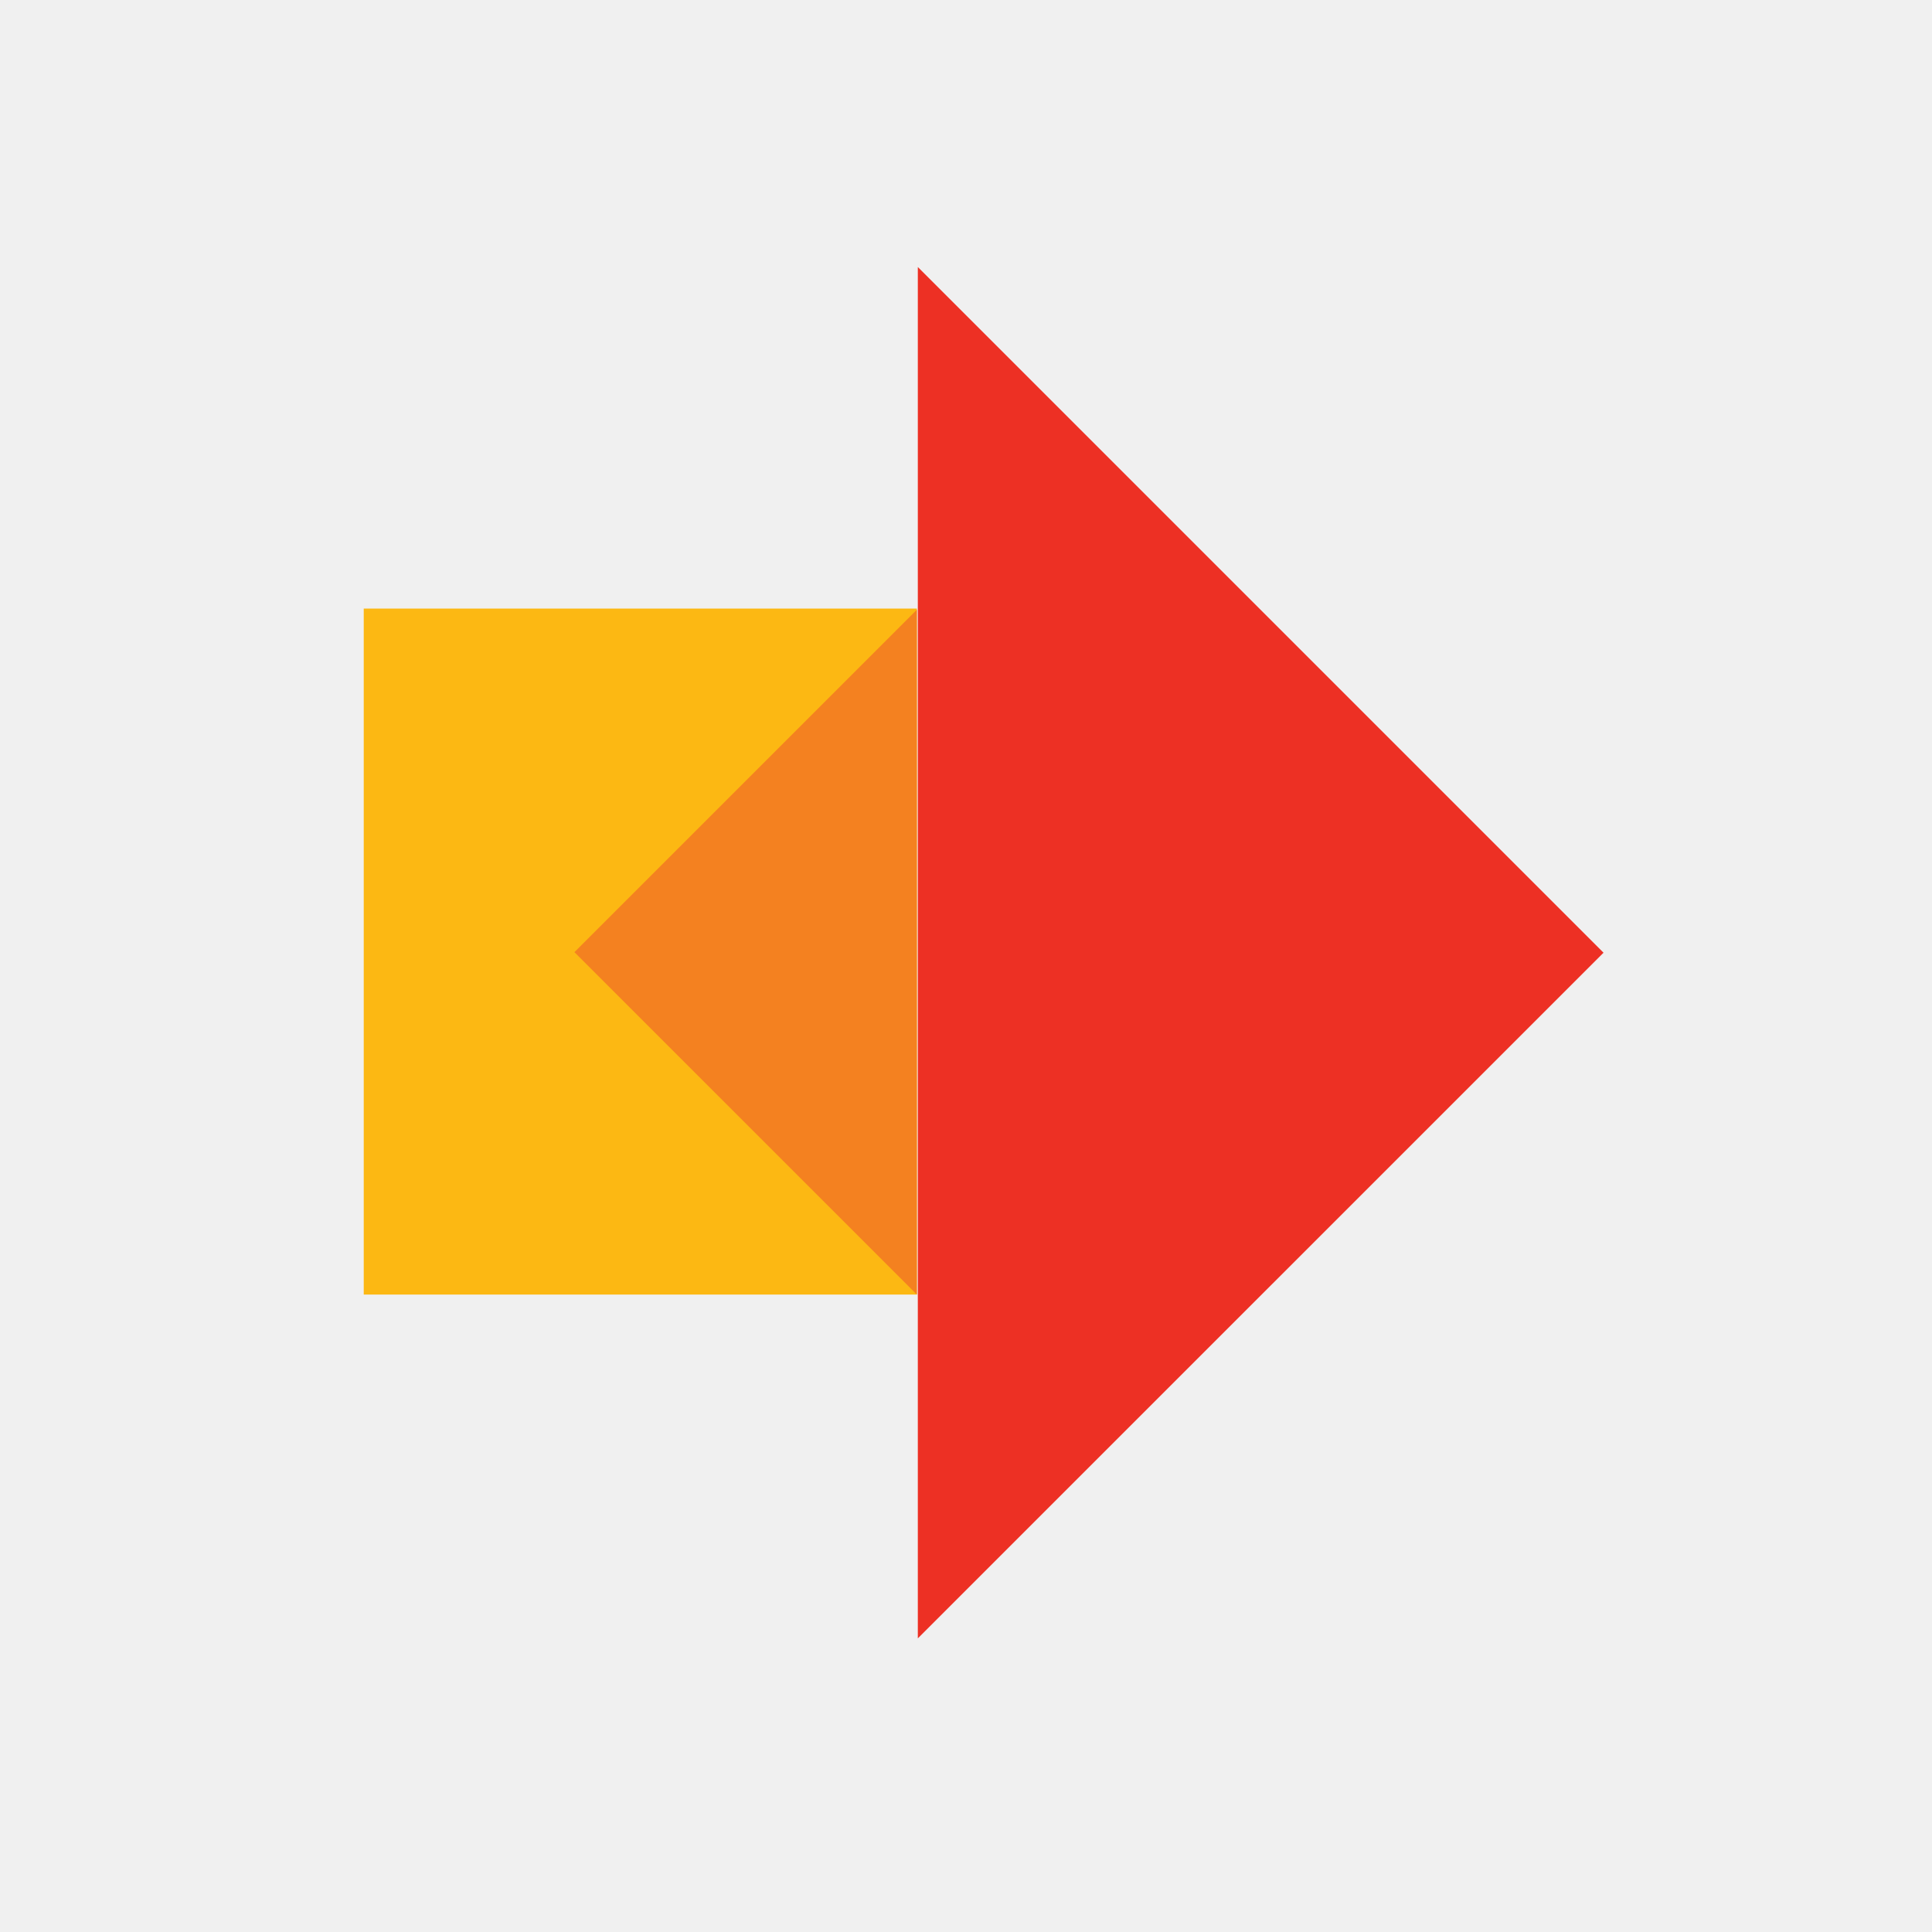
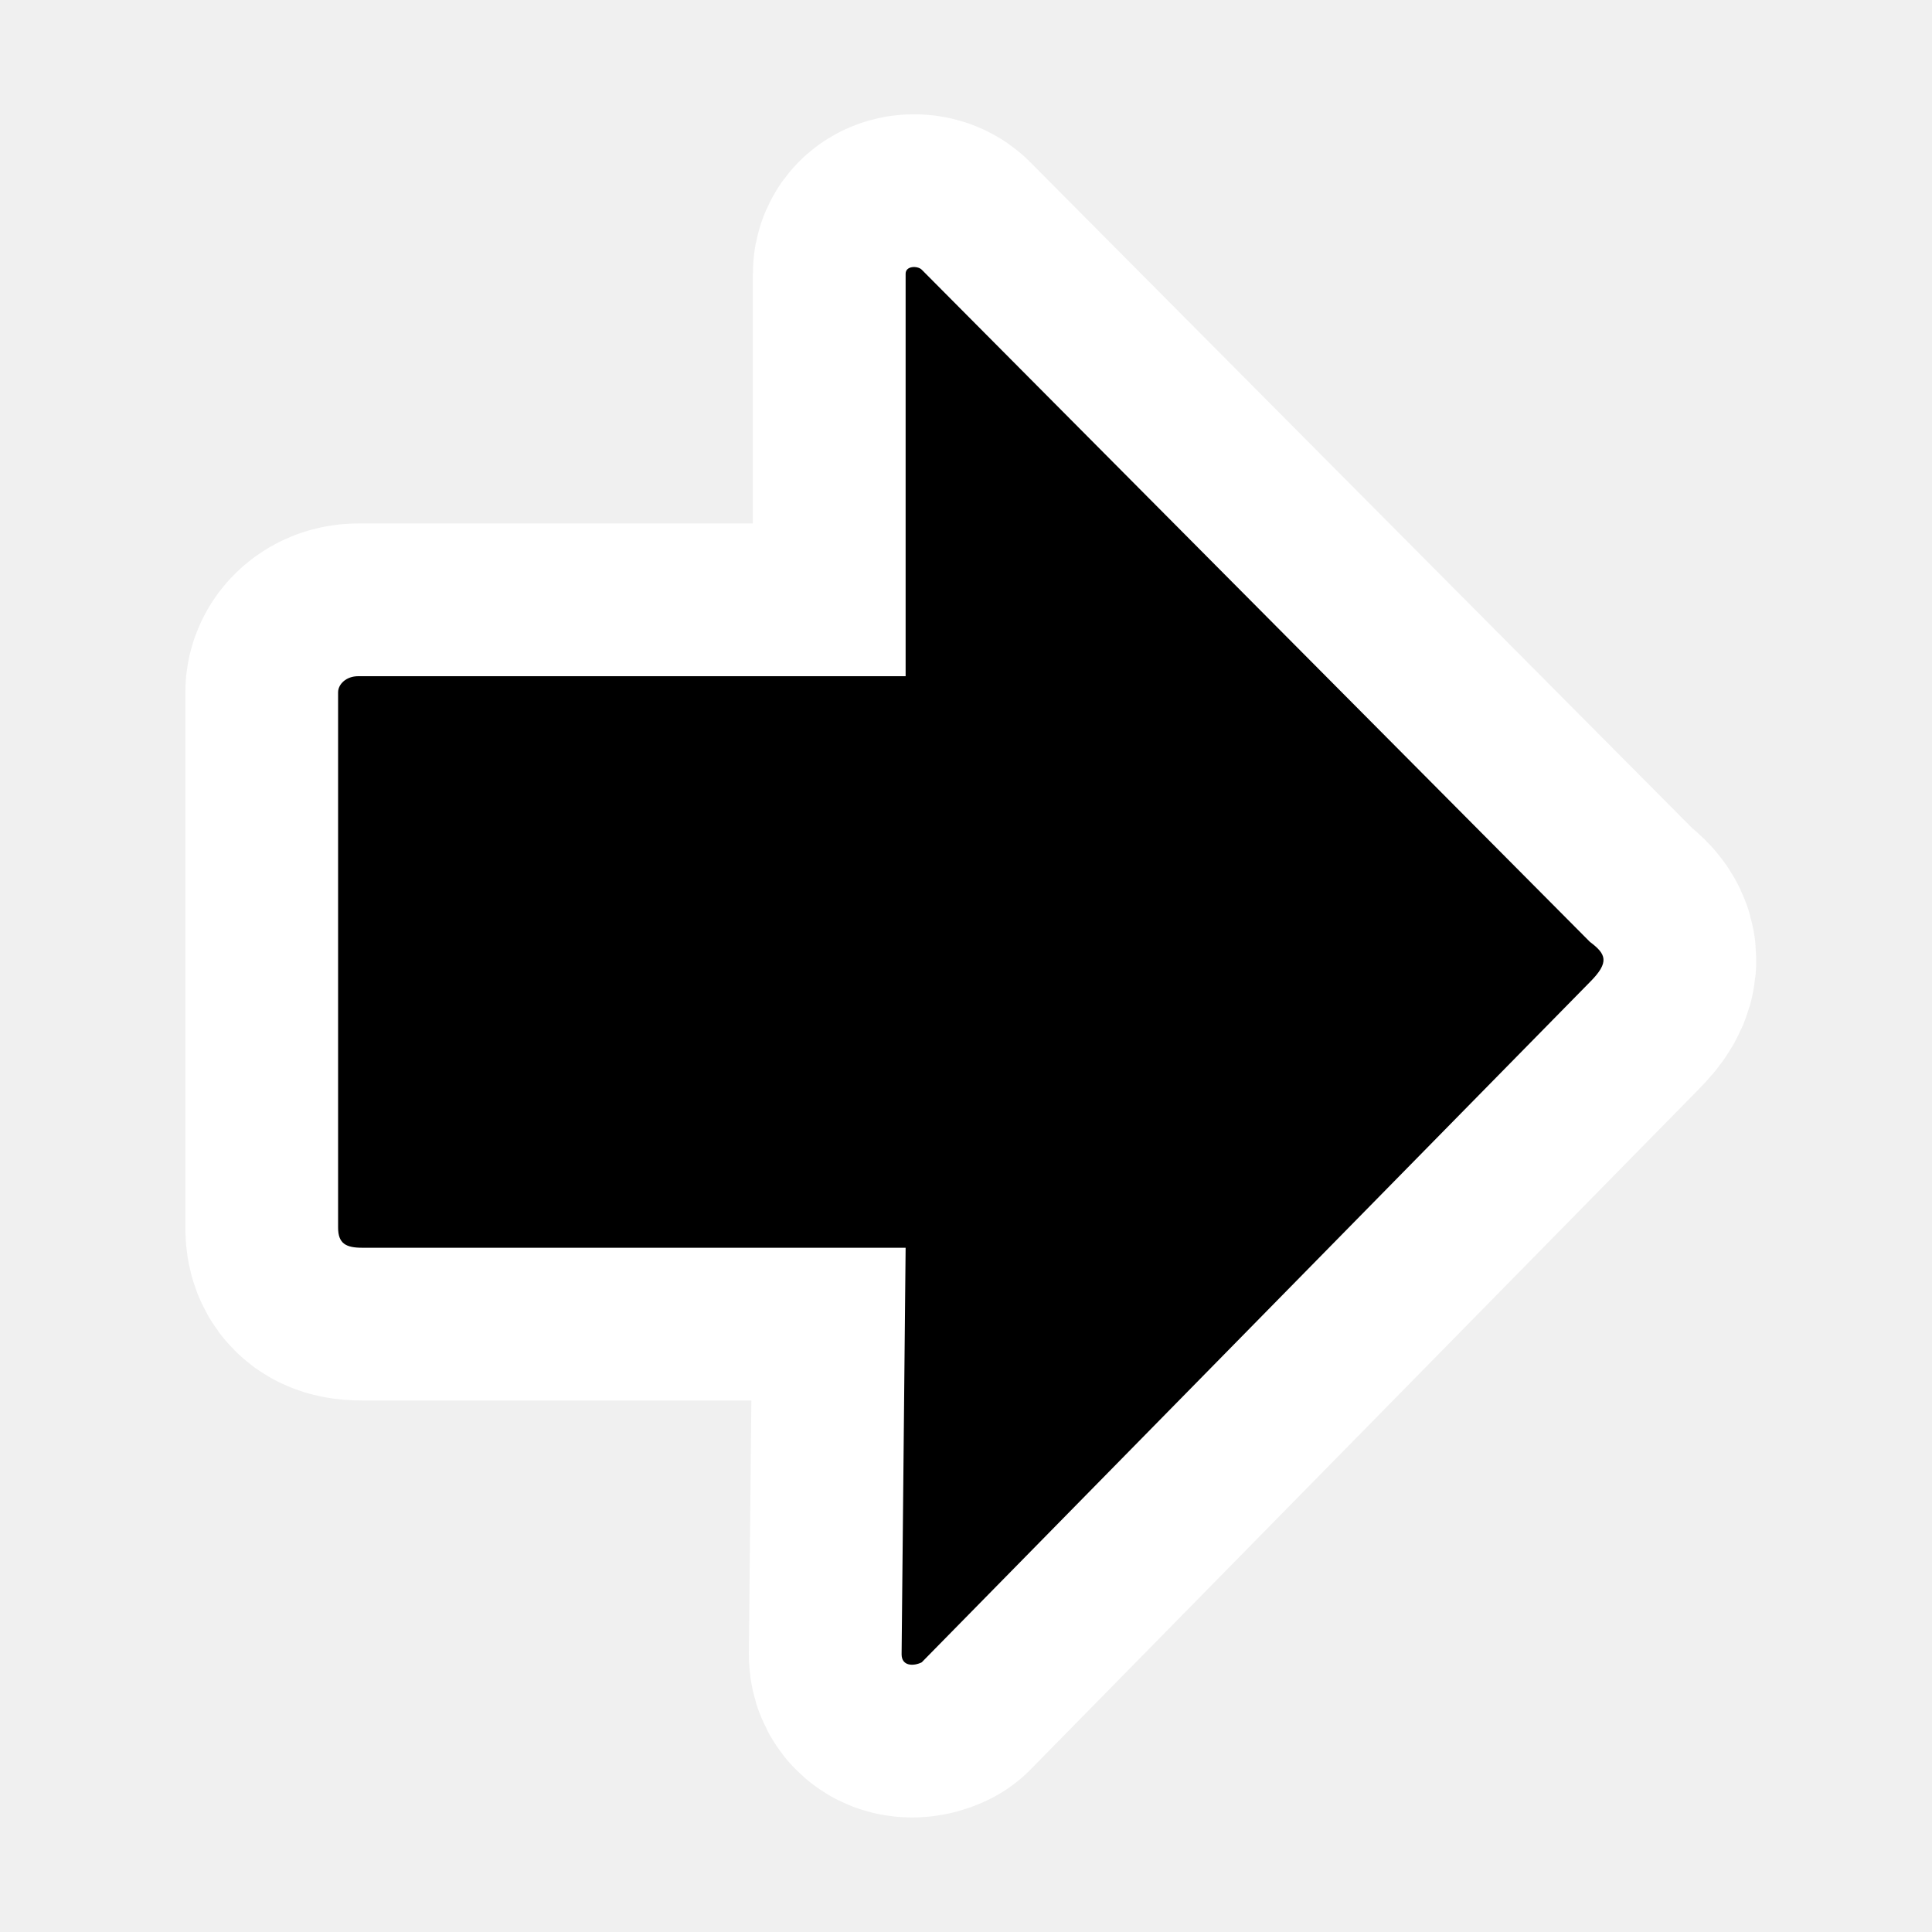
- <svg xmlns="http://www.w3.org/2000/svg" version="1.1" id="Layer_1" x="0px" y="0px" width="48px" height="48px" viewBox="0 0 48 48" enable-background="new 0 0 48 48" xml:space="preserve">
-   <g>
-     <rect x="9.037" y="15.12" fill="#FCB813" width="13.742" height="17.043" />
-     <polygon fill="#ED3024" points="22.803,6.634 39.839,23.67 22.803,40.705  " />
-     <polygon fill="#F48120" points="22.779,32.163 14.271,23.656 22.779,15.148  " />
+ <svg xmlns="http://www.w3.org/2000/svg" width="48pt" height="48pt" viewBox="0 0 48 48" xml:space="preserve">
+   <g id="Layer_x0020_3" style="fill-rule:nonzero;clip-rule:nonzero;stroke:#000000;stroke-miterlimit:4;">
+     <g>
+       <path style="fill:#FFFFFF;stroke:#FFFFFF;stroke-width:7.59;stroke-linejoin:round;" d="M22.4,41.1c0,0.3,0.3,0.3,0.5,0.2l16.6-16.9c0.5-0.5,0.4-0.7,0-1L22.9,6.7c-0.1-0.1-0.4-0.1-0.4,0.1v10H8.9c-0.3,0-0.5,0.2-0.5,0.4l0,13.3C8.4,30.9,8.6,31,9,31h13.5l-0.1,10.1z" />
+       <path style="stroke:none;" d="M22.4,41.1c0,0.3,0.3,0.3,0.5,0.2l16.6-16.9c0.5-0.5,0.4-0.7,0-1L22.9,6.7c-0.1-0.1-0.4-0.1-0.4,0.1v10H8.9c-0.3,0-0.5,0.2-0.5,0.4l0,13.3C8.4,30.9,8.6,31,9,31h13.5l-0.1,10.1z" />
+     </g>
+   </g>
+   <g id="crop_x0020_marks" style="fill-rule:nonzero;clip-rule:nonzero;stroke:#000000;stroke-miterlimit:4;">
+     <path style="fill:none;stroke:none;" d="M48,48H0V0h48v48z" />
  </g>
</svg>
